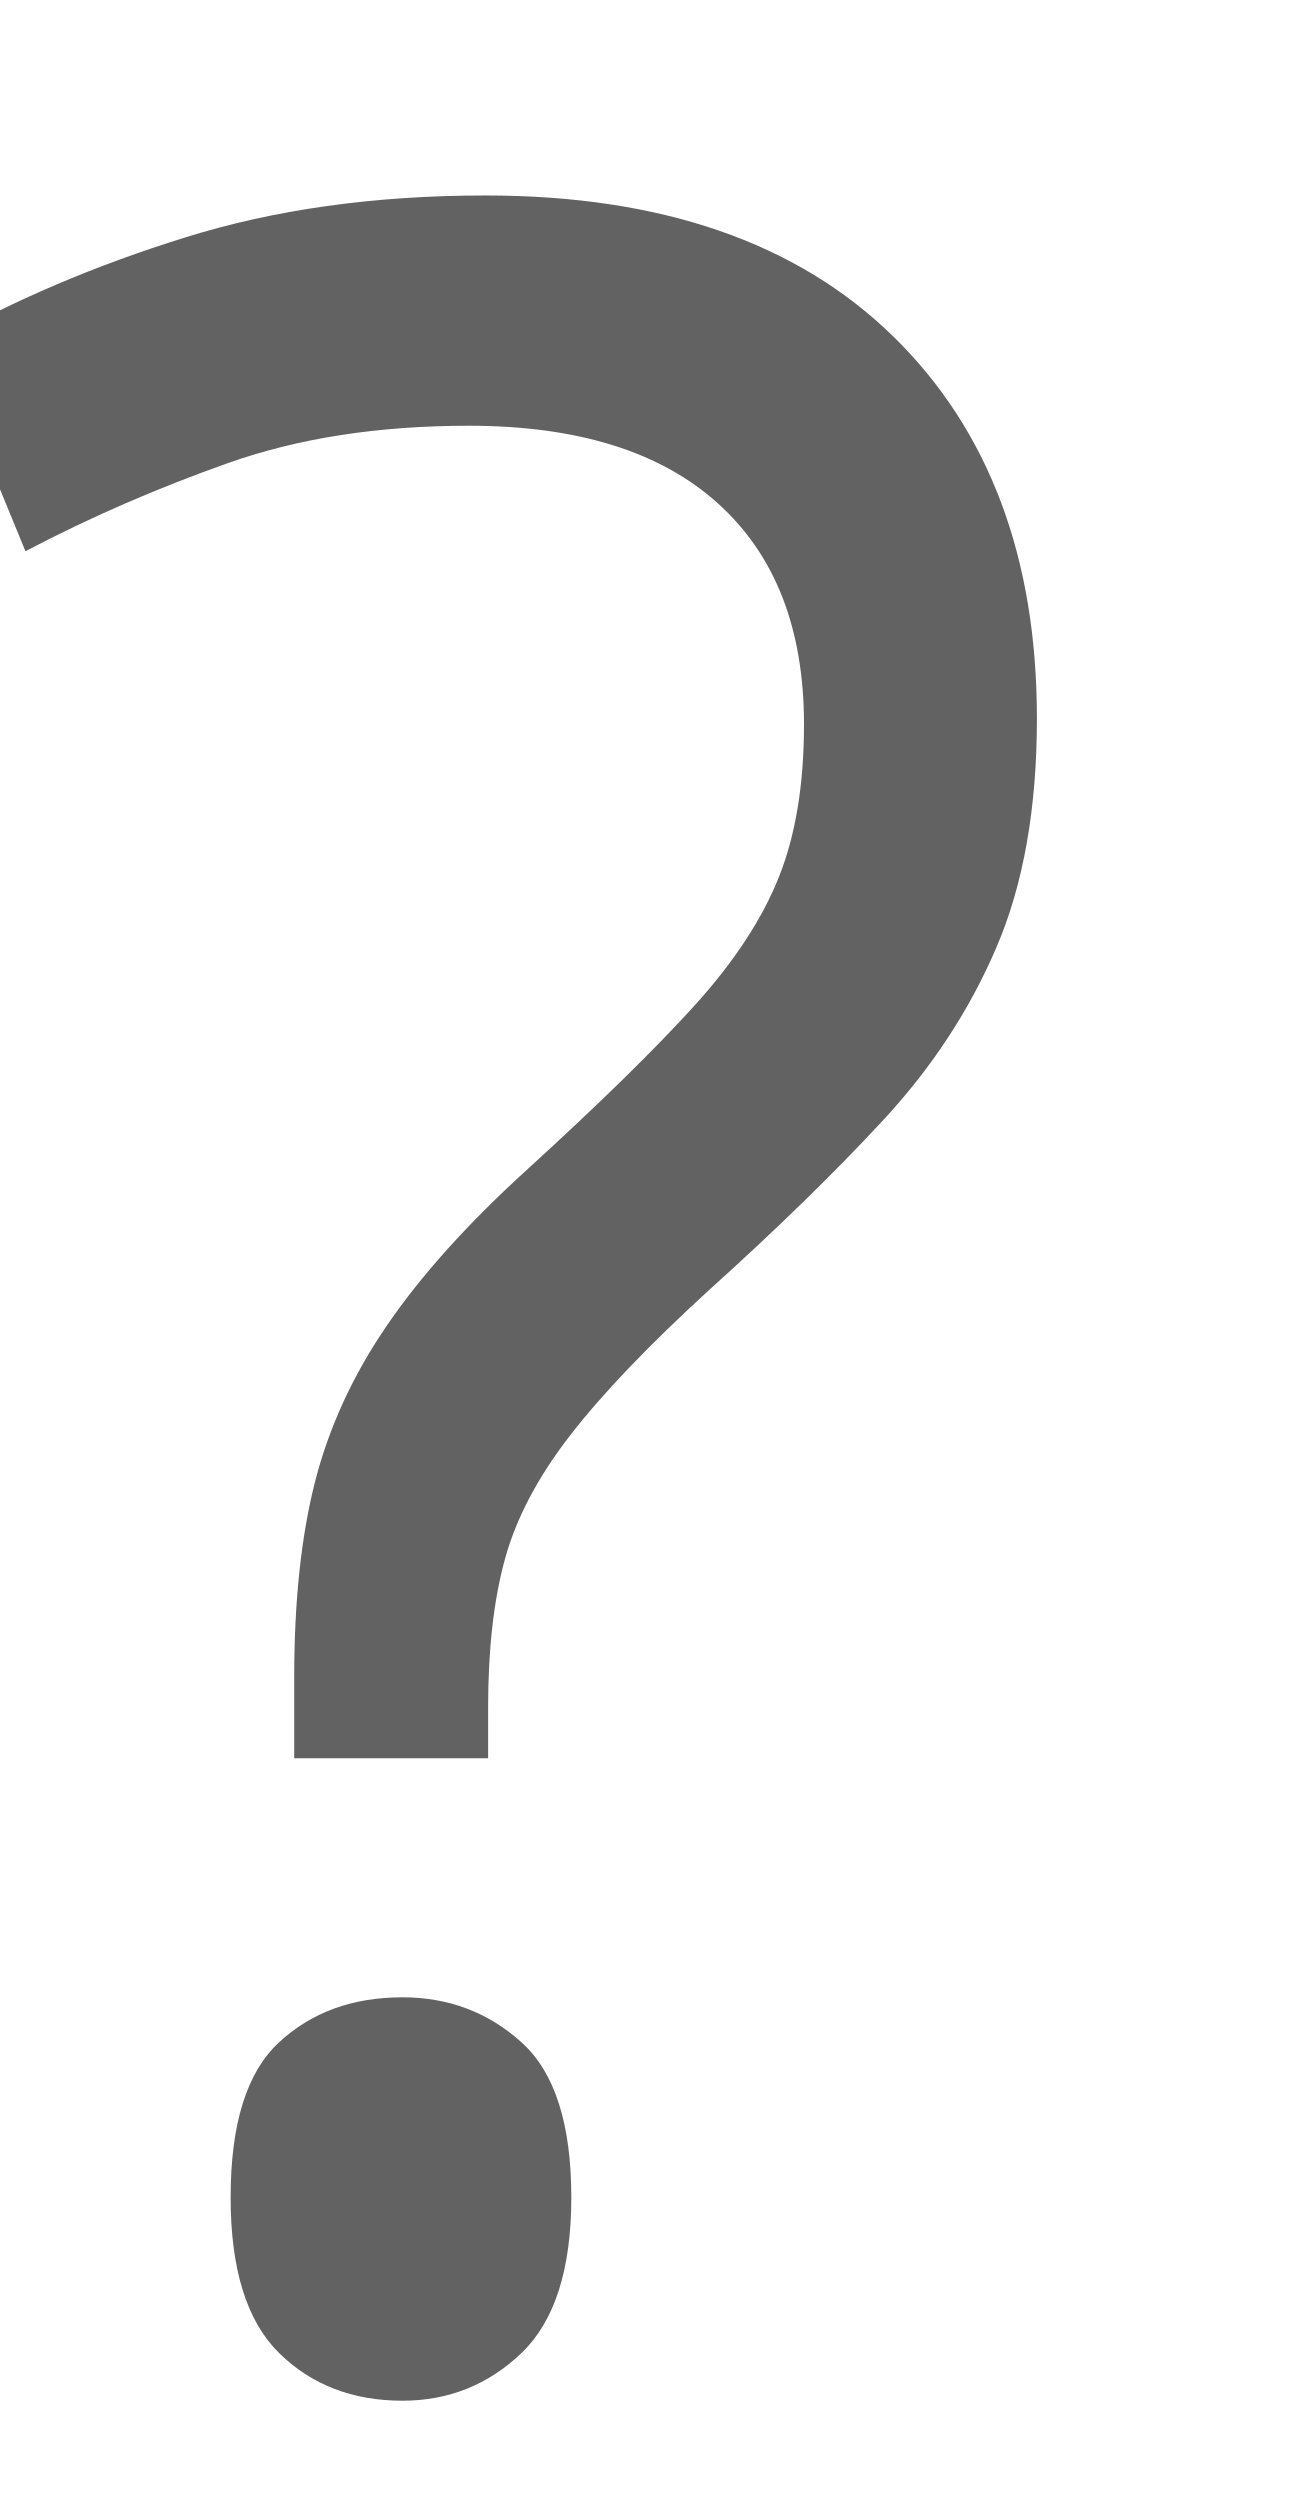
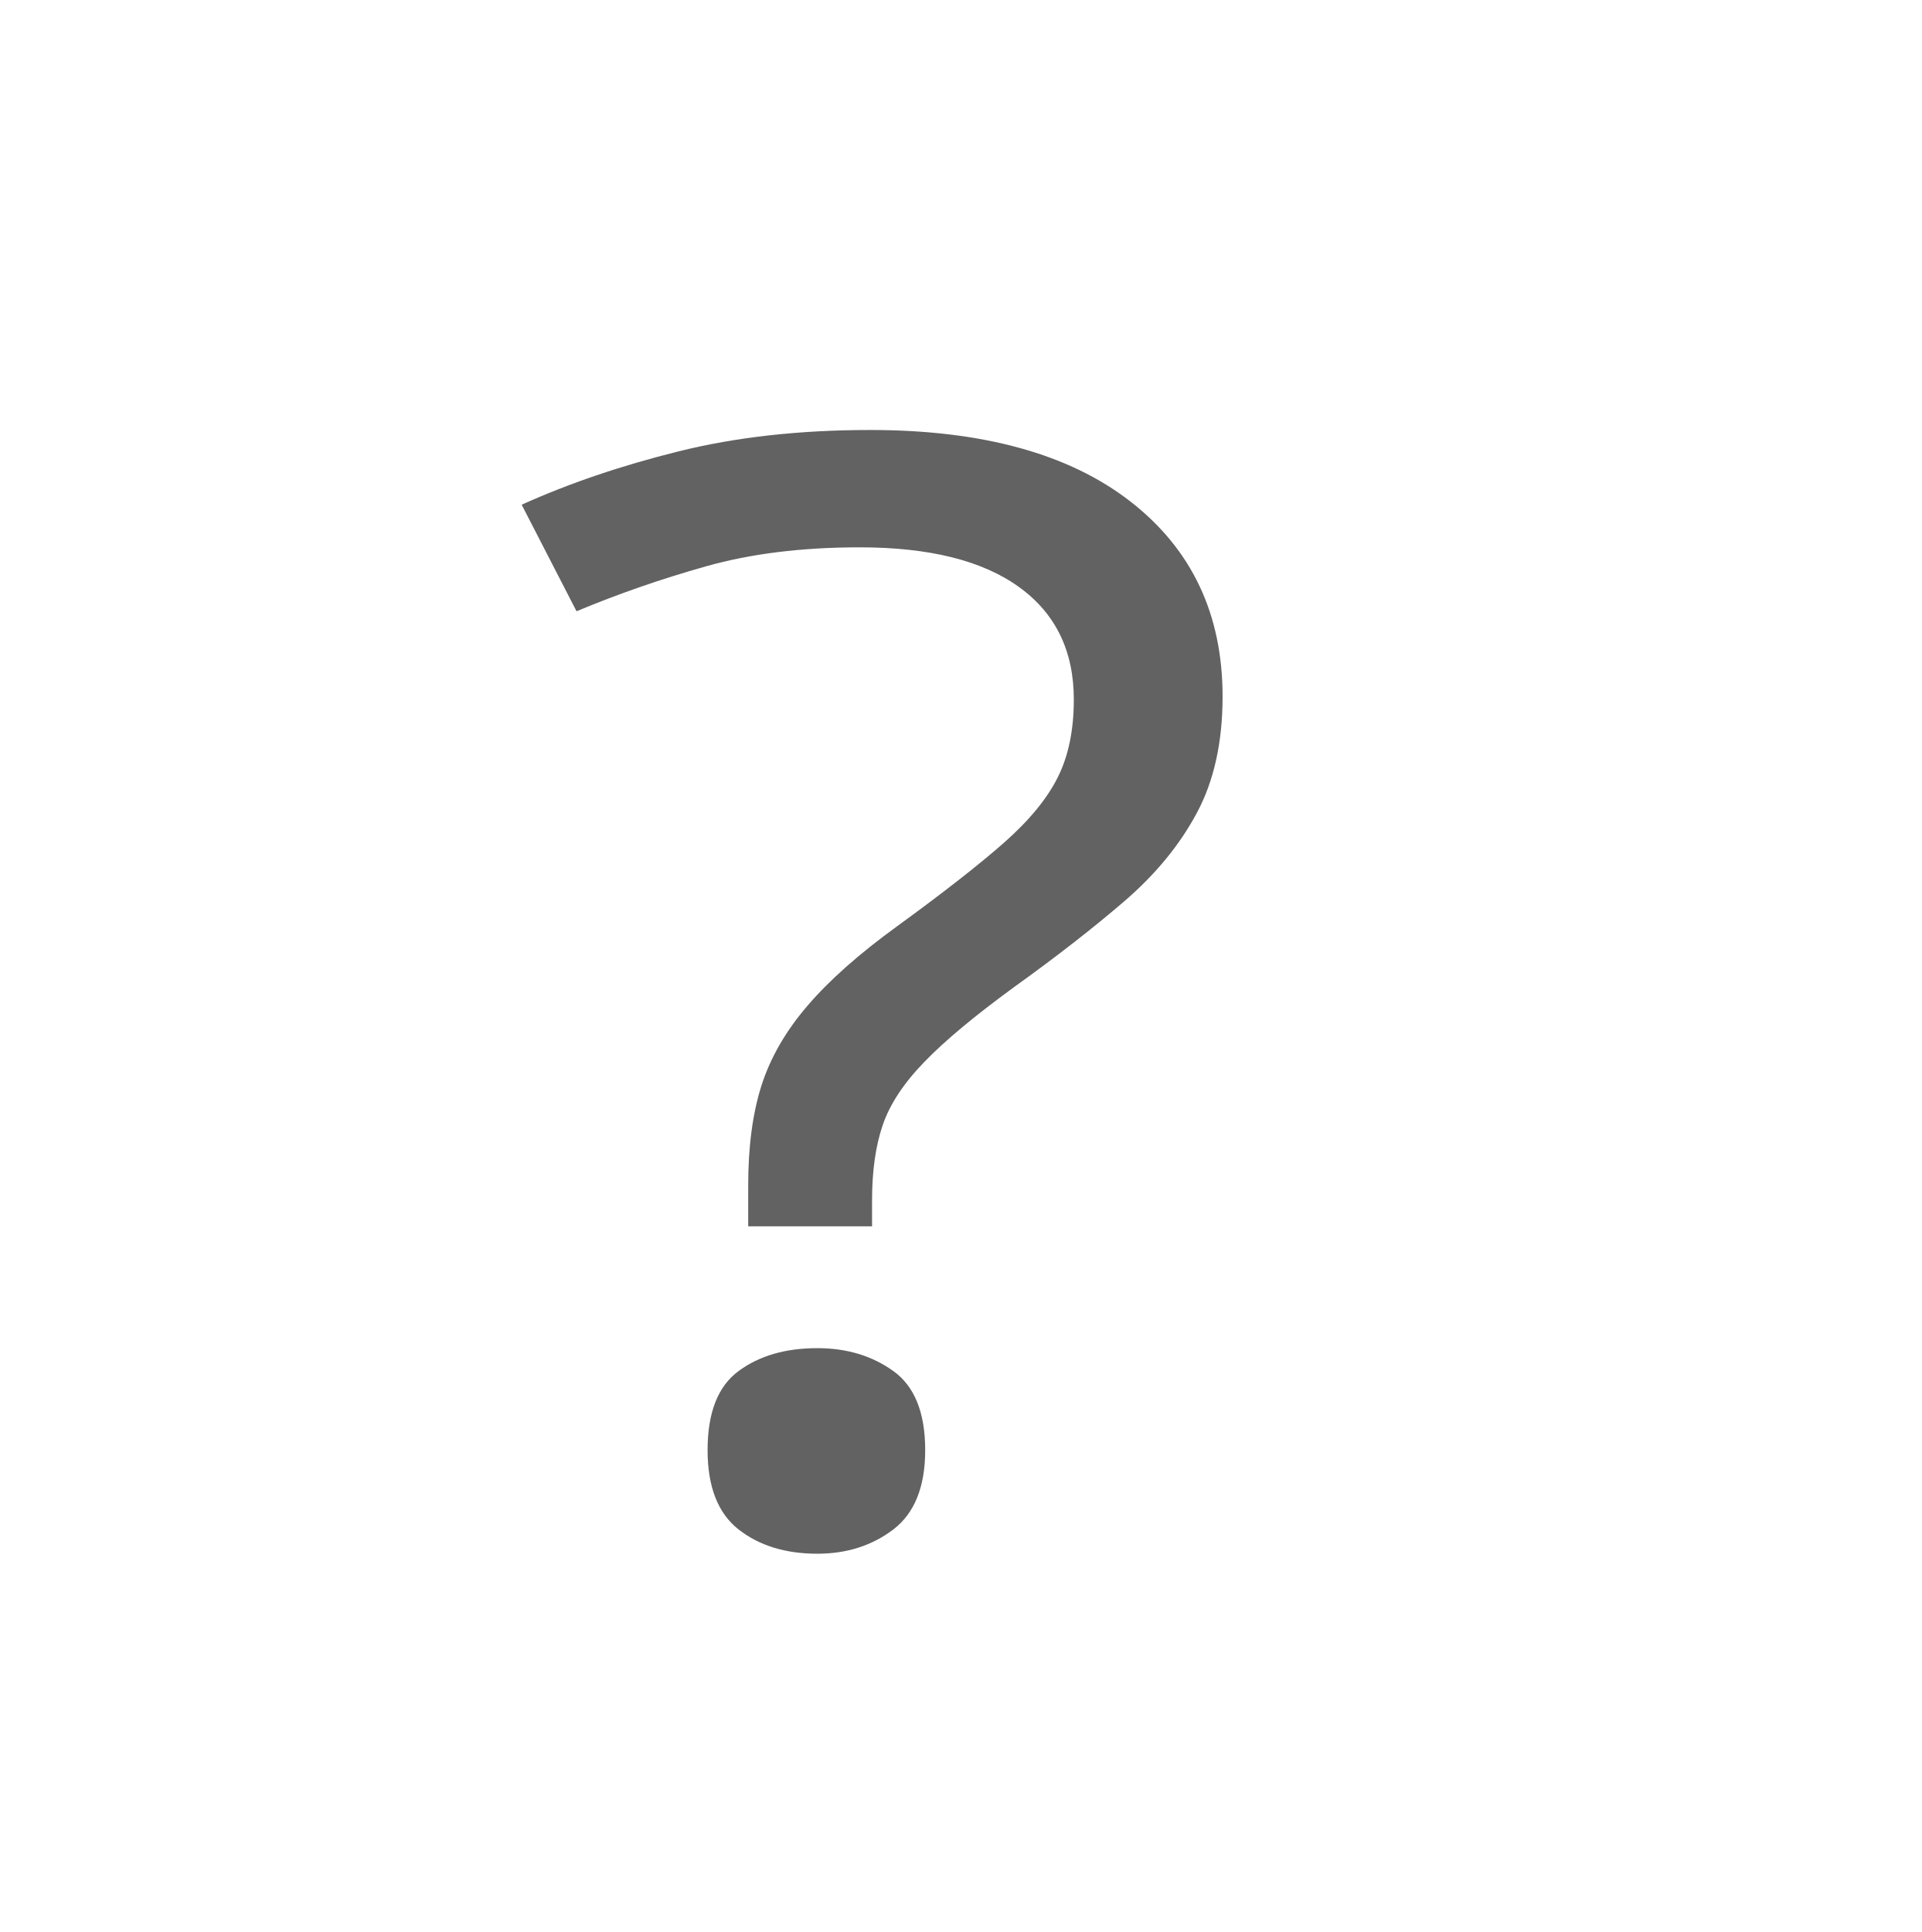
- <svg xmlns="http://www.w3.org/2000/svg" width="19.769mm" height="37.703mm" viewBox="0 0 19.769 37.703" version="1.1" id="svg10700">
+ <svg xmlns="http://www.w3.org/2000/svg" width="45.363mm" height="45.618mm" viewBox="0 0 45.363 45.618" version="1.1" id="svg10700">
  <defs id="defs10697">
+     <rect x="10.609" y="115.736" width="200.127" height="100.305" id="rect9684" />
    <rect x="96.867" y="364.676" width="442.55" height="320.991" id="rect14656" />
    <rect x="75.974" y="307.696" width="537.518" height="425.456" id="rect14650" />
  </defs>
-   <g id="layer1" transform="translate(-83.04731,-105.2377)">
+   <g id="layer1" transform="translate(-69.99886,-101.4396)">
    <text xml:space="preserve" transform="scale(0.2645833)" id="text14648" style="font-style:normal;font-weight:normal;font-size:40px;line-height:1.25;font-family:sans-serif;white-space:pre;shape-inside:url(#rect14650);display:inline;fill:#000000;fill-opacity:1;stroke:none" />
-     <text xml:space="preserve" transform="matrix(0.2176239,0,0,0.2347,60.55506,15.35256)" id="text14654" style="font-style:normal;font-weight:normal;font-size:192px;line-height:1.25;font-family:sans-serif;white-space:pre;shape-inside:url(#rect14656);display:inline;fill:#626262;fill-opacity:1;stroke:none">
-       <tspan x="96.867" y="534.551" id="tspan3077">?</tspan>
+     <text xml:space="preserve" transform="matrix(0.2176239,0,0,0.1872452,60.73551,37.52963)" id="text14654" style="font-style:normal;font-weight:normal;font-size:192px;line-height:1.25;font-family:sans-serif;white-space:pre;shape-inside:url(#rect14656);display:inline;fill:#626262;fill-opacity:1;stroke:none">
+       <tspan x="96.867" y="534.551" id="tspan27142">?</tspan>
    </text>
  </g>
</svg>
